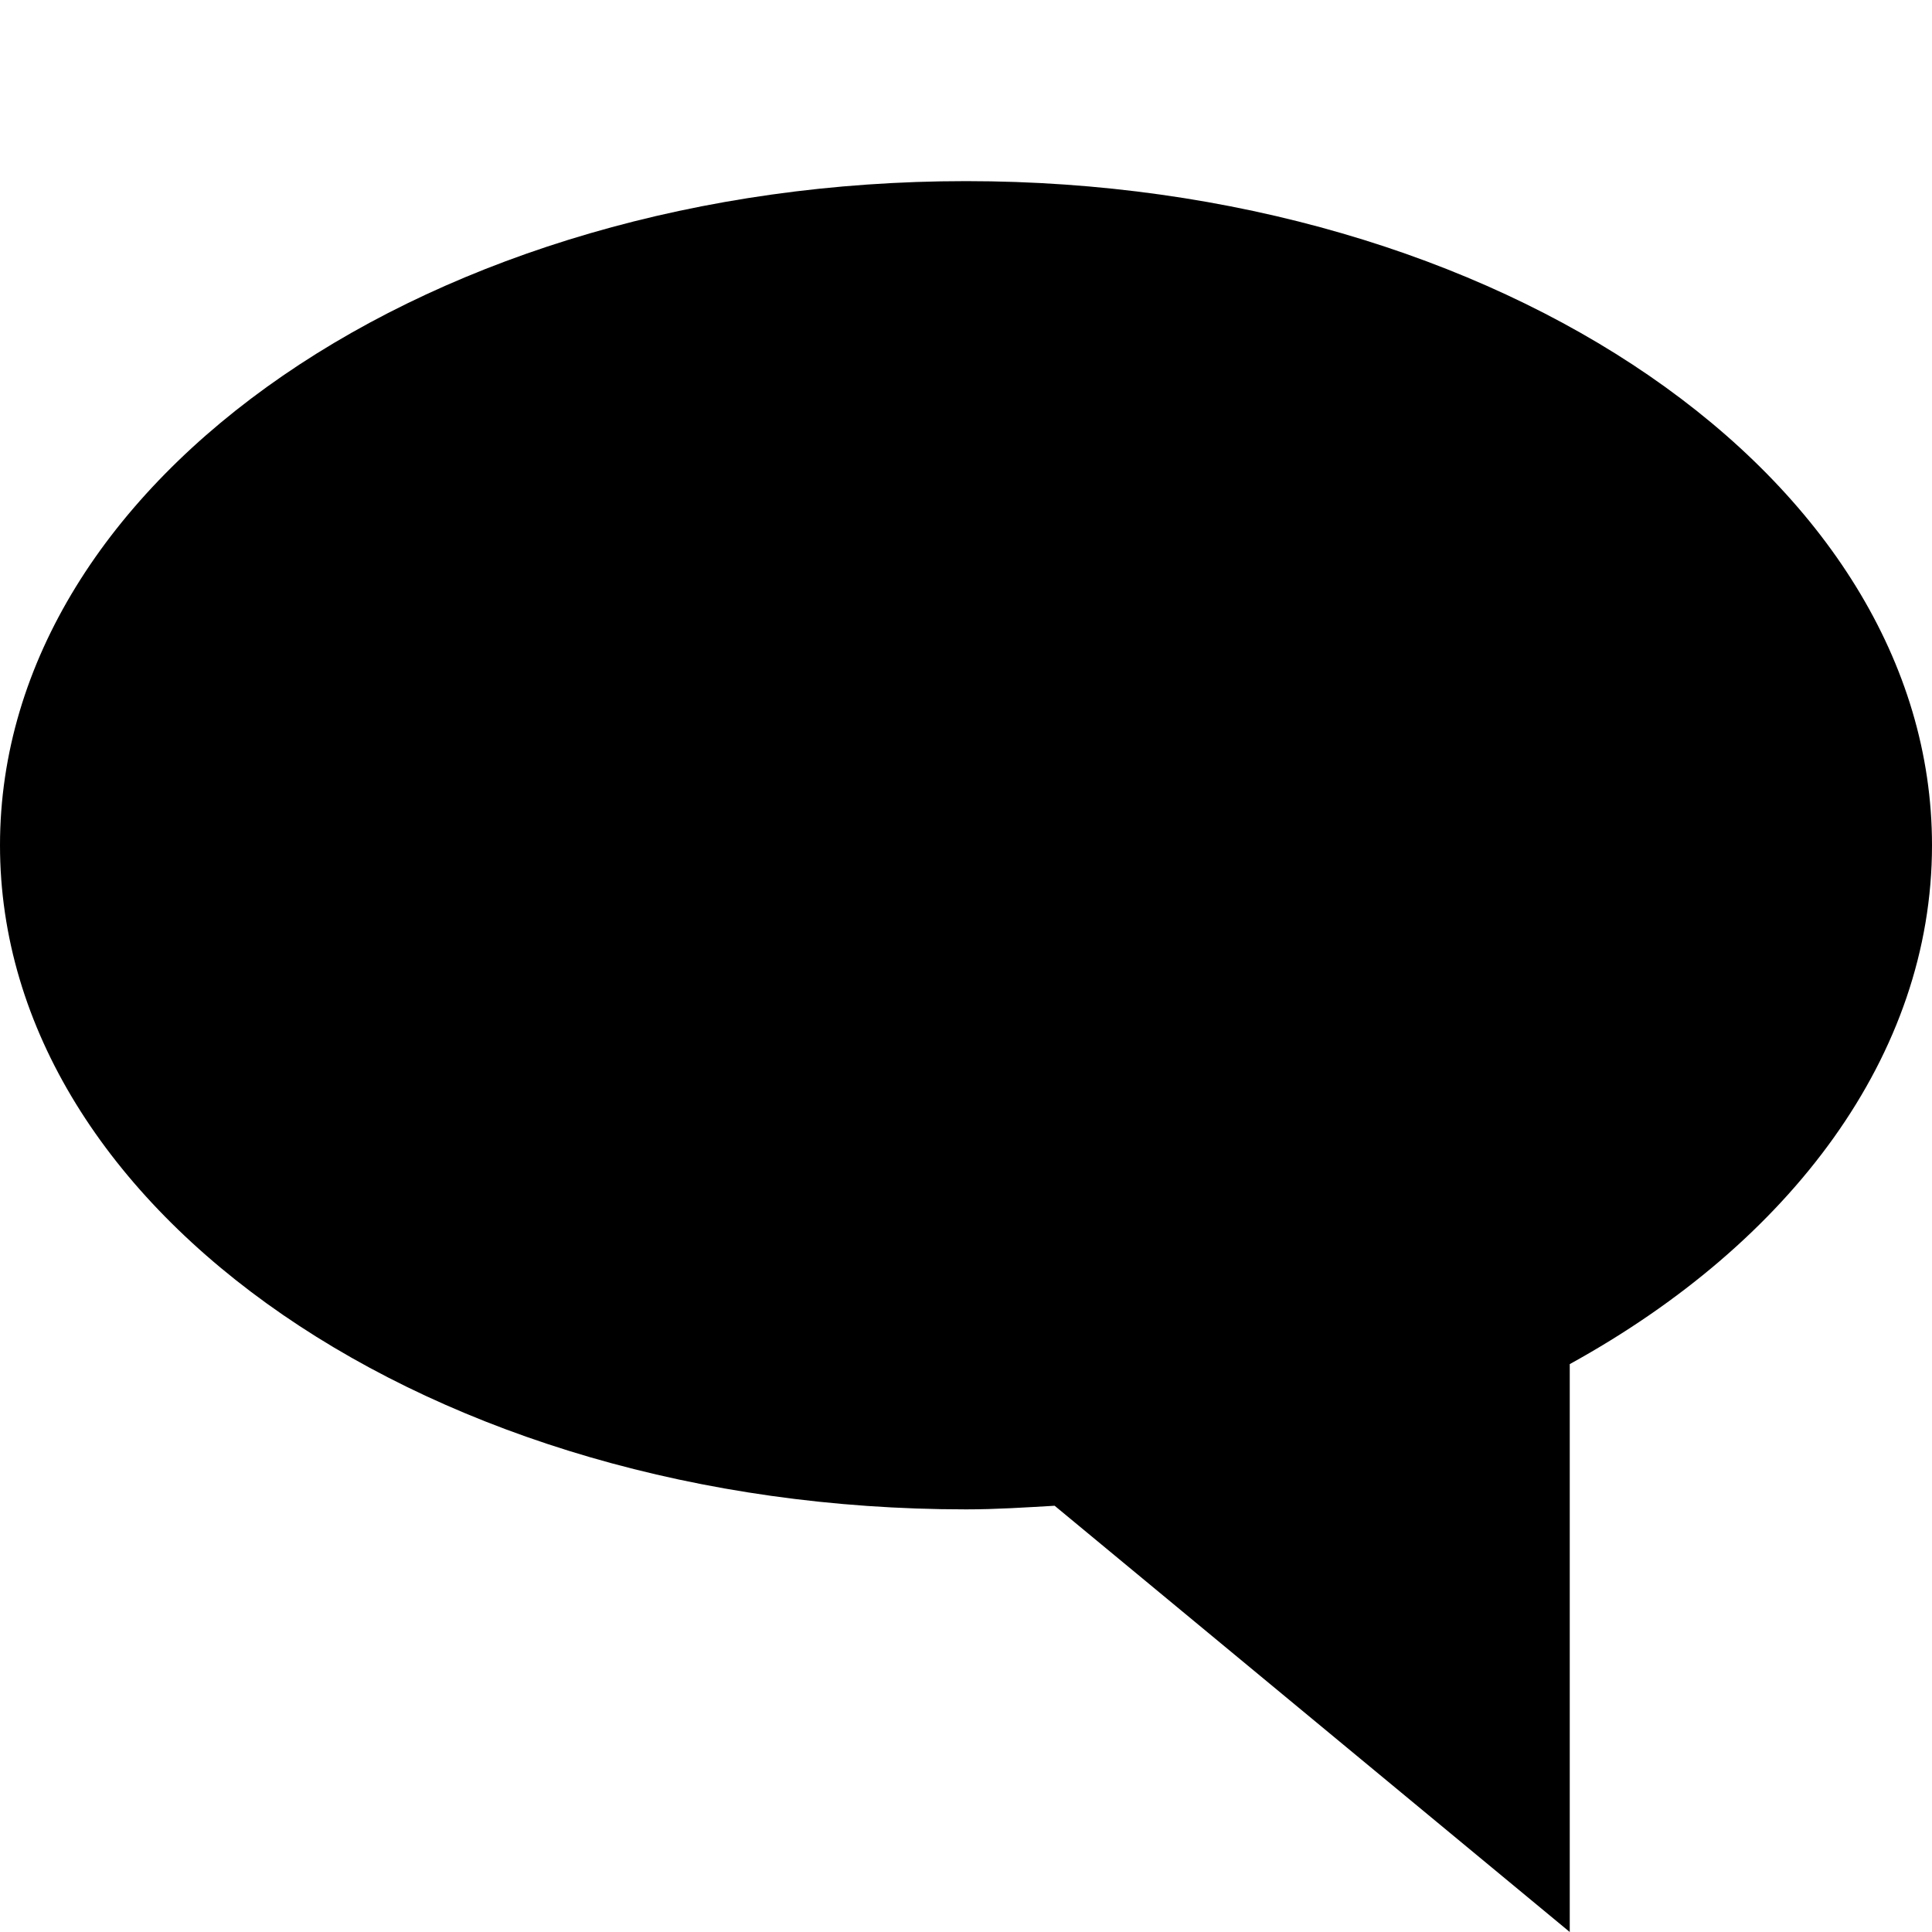
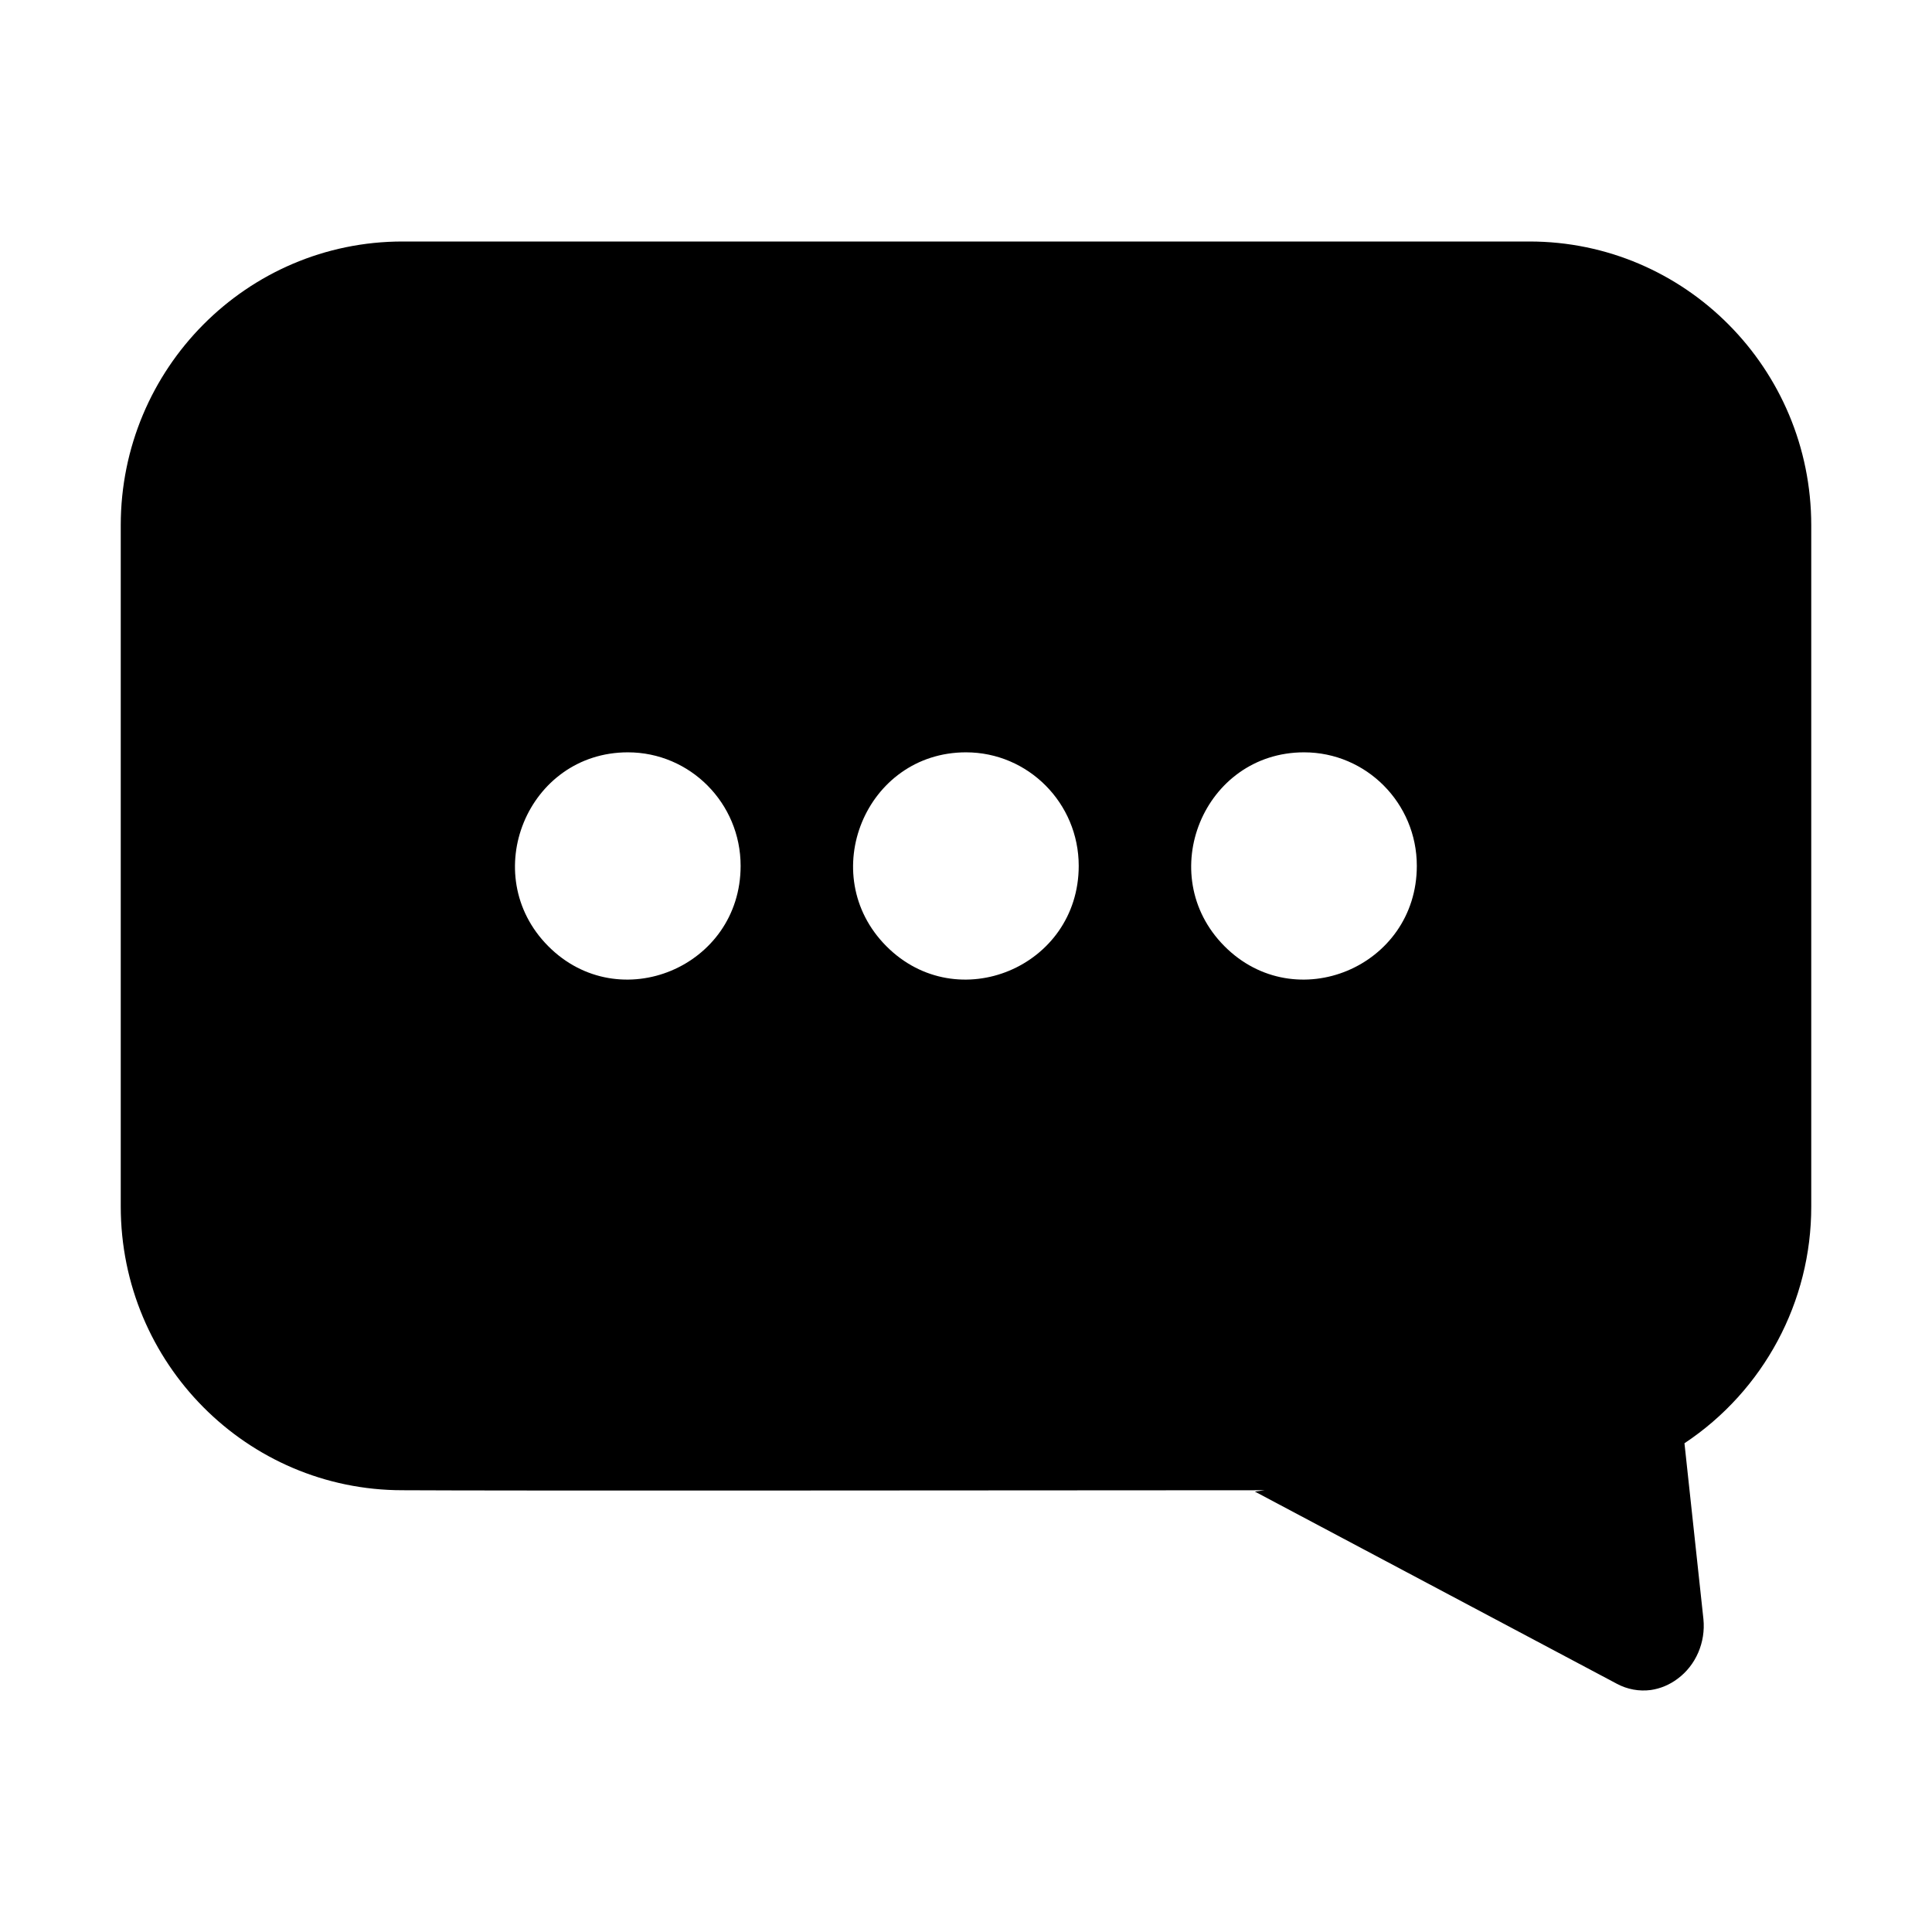
- <svg xmlns="http://www.w3.org/2000/svg" height="16" width="16" version="1.1" viewbox="0 0 16 16">
-   <path d="M8 1.5C3.582 1.5 0 3.962 0 7s3.582 5.5 8 5.5c.25 0 .49-.016.734-.03L13 16v-4.703c1.83-1.008 3-2.56 3-4.297 0-3.038-3.582-5.5-8-5.5z" />
+ <svg xmlns="http://www.w3.org/2000/svg" height="16" width="16" viewBox="0 0 32 32">
+   <path d="M6.667 4C4.089 4 2 6.105 2 8.7v11.282c0 2.597 2.09 4.701 4.667 4.701 1.716.01 9.303.003 14.277 0l-.16.022 5.997 3.184a.988 1.053 6.349 0 0 .561.103.988 1.053 6.349 0 0 .445-.187.988 1.053 6.349 0 0 .427-.988l-.314-2.912a4.699 4.699 0 0 0 2.1-3.923V8.701C30 6.105 27.91 4 25.333 4zm3.733 8.461c1.03 0 1.867.842 1.867 1.88 0 1.676-2.01 2.514-3.187 1.33-1.176-1.184-.343-3.21 1.32-3.21zm5.6 0c1.03 0 1.867.842 1.867 1.88 0 1.676-2.01 2.514-3.187 1.33-1.176-1.184-.343-3.21 1.32-3.21zm5.6 0c1.03 0 1.867.842 1.867 1.88 0 1.676-2.01 2.514-3.187 1.33-1.176-1.184-.343-3.21 1.32-3.21z" />
</svg>
